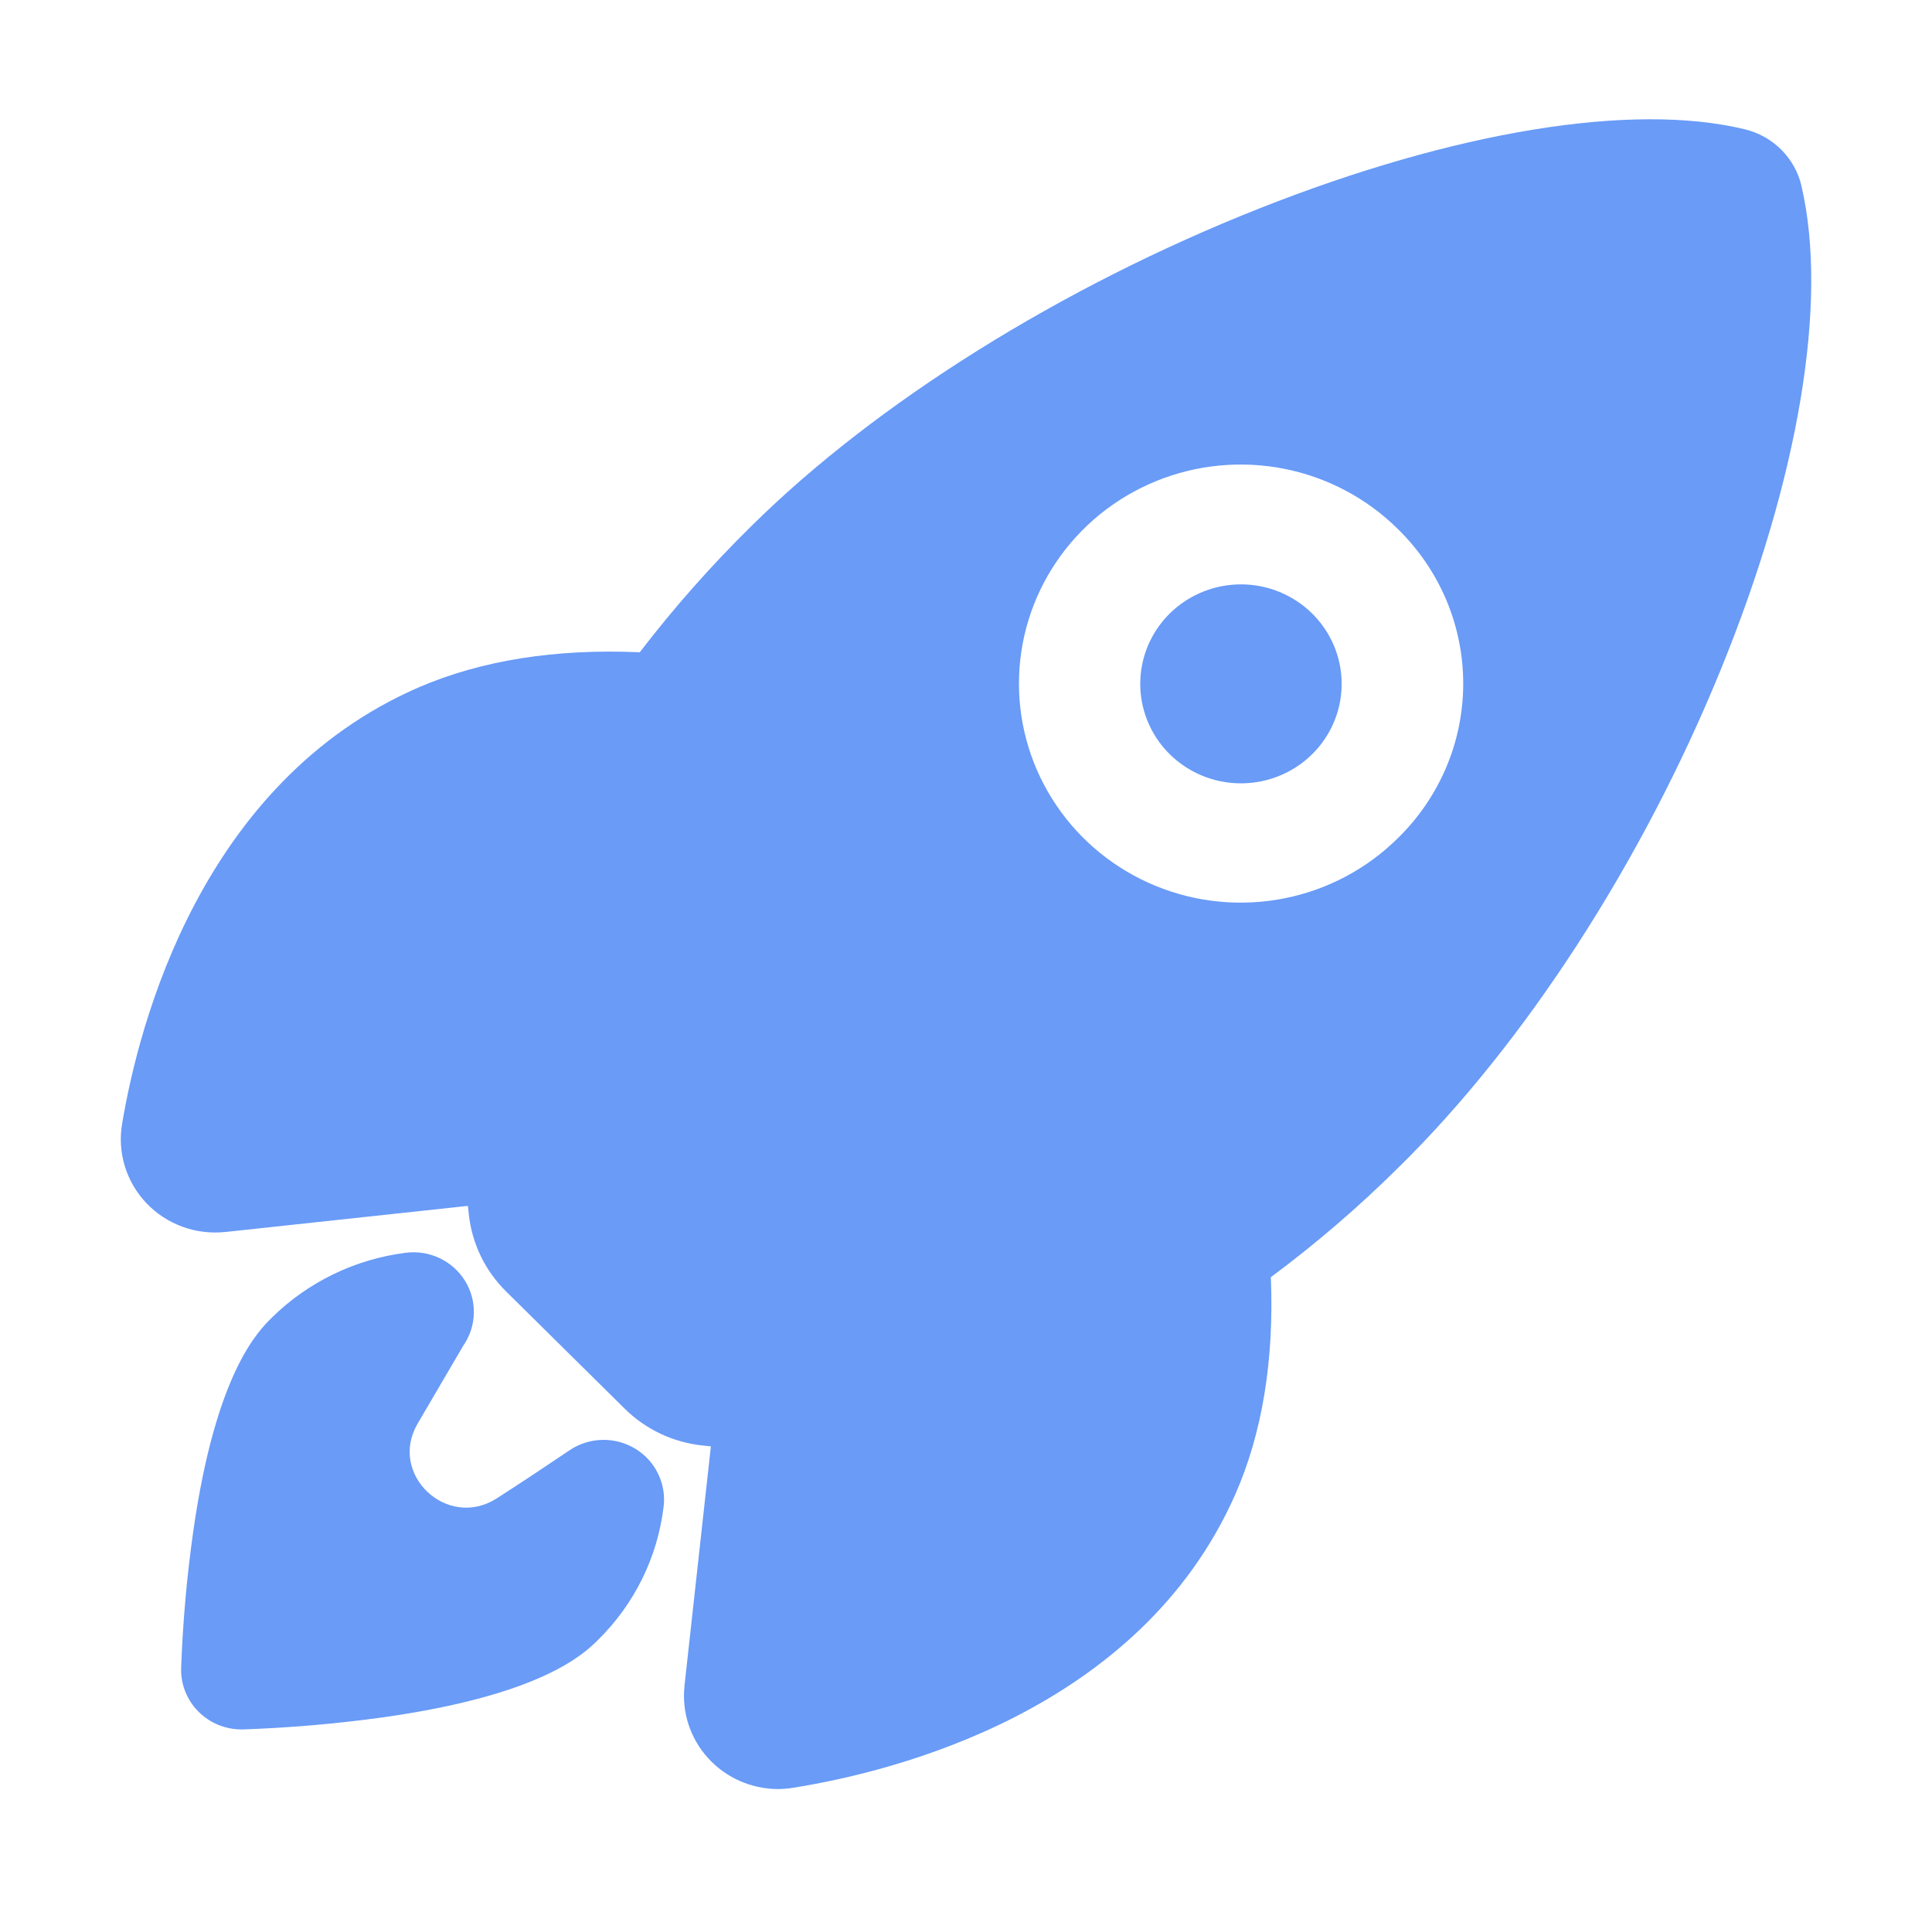
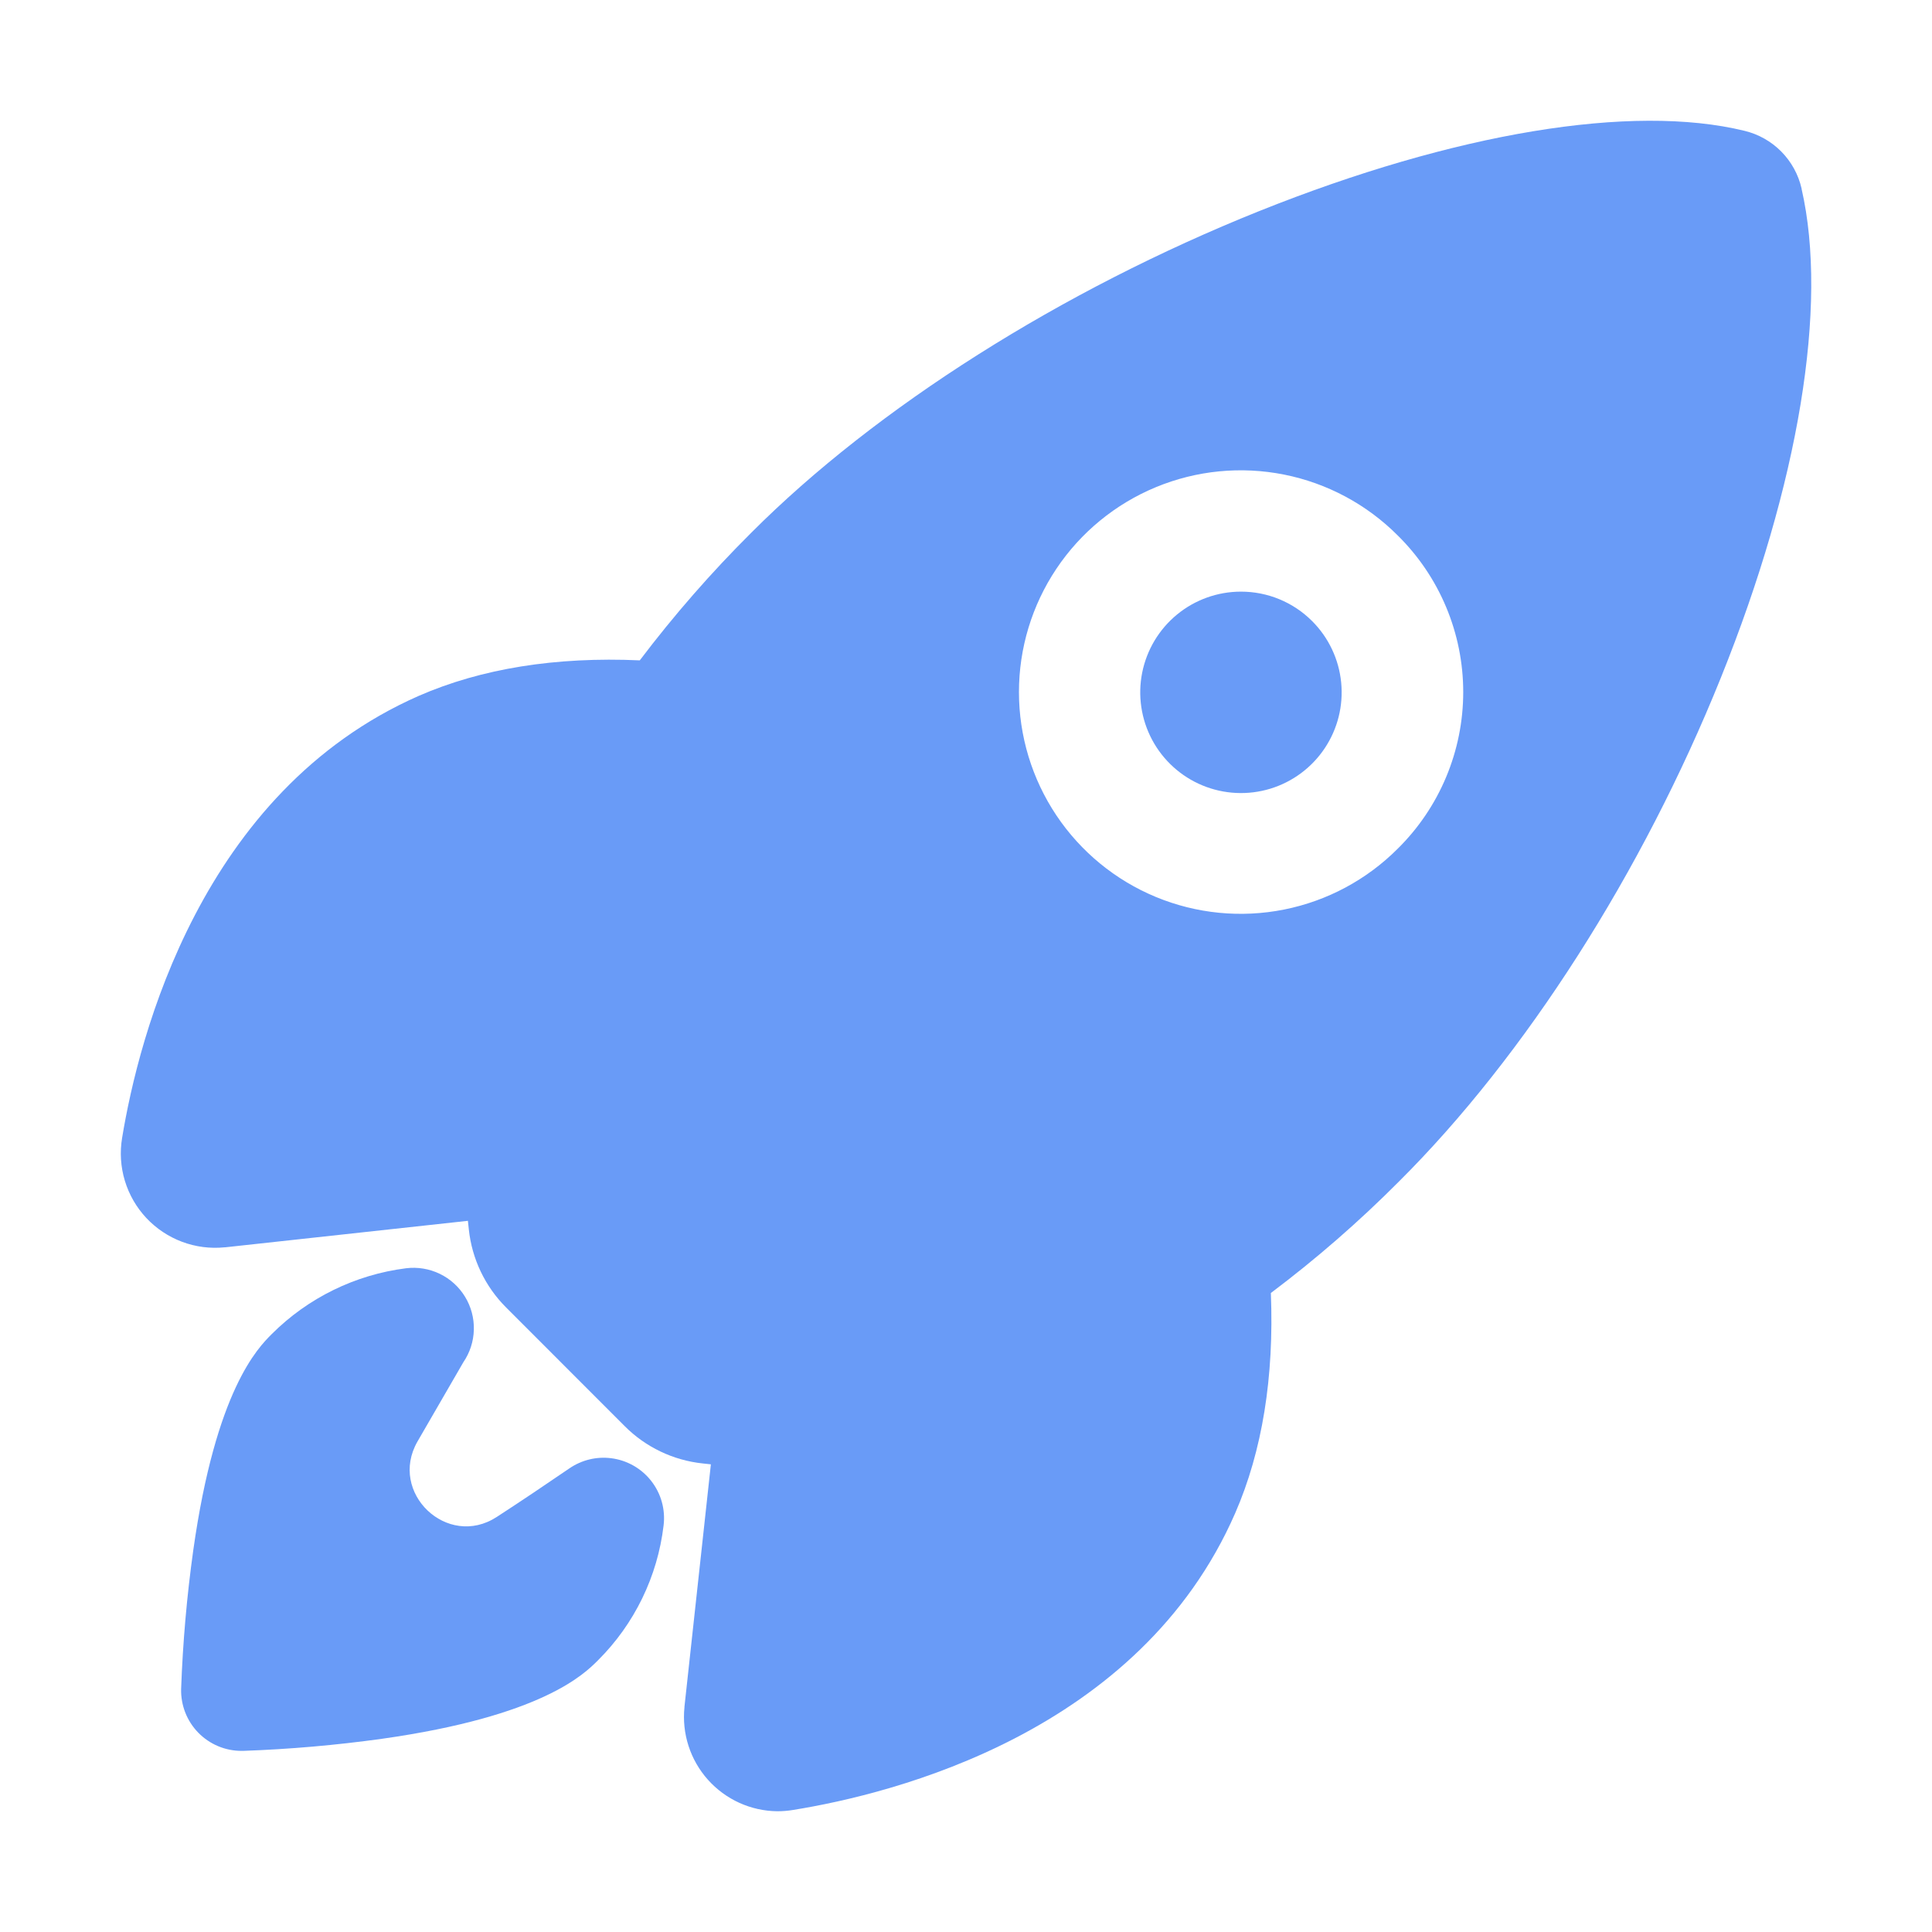
- <svg xmlns="http://www.w3.org/2000/svg" width="81" height="80" viewBox="0 0 81 80" fill="none">
-   <path d="M52.025 24.498C51.048 24.499 50.102 24.834 49.347 25.446C48.592 26.059 48.076 26.911 47.886 27.857C47.696 28.804 47.844 29.786 48.304 30.636C48.765 31.487 49.511 32.154 50.413 32.522C51.316 32.891 52.32 32.939 53.255 32.659C54.19 32.379 54.997 31.787 55.539 30.984C56.082 30.182 56.325 29.218 56.229 28.258C56.133 27.298 55.703 26.401 55.012 25.719C54.62 25.331 54.154 25.023 53.642 24.814C53.129 24.605 52.58 24.497 52.025 24.498Z" fill="#699BF7" />
-   <path d="M75.532 7.822C75.532 7.817 75.532 7.812 75.532 7.808C75.399 7.229 75.104 6.698 74.681 6.275C74.258 5.853 73.724 5.556 73.139 5.417C68.424 4.281 61.008 5.492 52.789 8.742C44.506 12.023 36.744 16.867 31.498 22.058C29.817 23.71 28.255 25.476 26.823 27.344C23.291 27.188 20.179 27.684 17.557 28.814C8.423 32.784 5.814 42.945 5.119 47.117C5.019 47.71 5.058 48.318 5.234 48.893C5.411 49.468 5.719 49.996 6.135 50.434C6.551 50.873 7.064 51.21 7.634 51.421C8.204 51.632 8.816 51.709 9.421 51.648H9.442L19.617 50.552C19.63 50.68 19.644 50.797 19.655 50.905C19.786 52.129 20.339 53.272 21.221 54.142L26.187 59.05C27.067 59.923 28.224 60.47 29.464 60.598L29.804 60.634L28.697 70.672V70.692C28.64 71.233 28.698 71.779 28.867 72.296C29.037 72.813 29.314 73.29 29.68 73.695C30.046 74.101 30.494 74.426 30.996 74.651C31.497 74.876 32.04 74.994 32.59 75C32.81 75 33.029 74.982 33.246 74.947C37.494 74.272 47.777 71.727 51.786 62.656C52.92 60.084 53.422 57.023 53.281 53.541C55.181 52.13 56.976 50.587 58.652 48.923C63.941 43.727 68.861 36.123 72.148 28.061C75.422 20.036 76.654 12.656 75.532 7.822ZM58.595 35.147C57.295 36.432 55.639 37.308 53.835 37.663C52.031 38.018 50.161 37.837 48.462 37.142C46.762 36.447 45.309 35.27 44.288 33.76C43.265 32.249 42.72 30.474 42.72 28.657C42.72 26.84 43.265 25.065 44.288 23.554C45.309 22.044 46.762 20.867 48.462 20.172C50.161 19.478 52.031 19.296 53.835 19.651C55.639 20.006 57.295 20.882 58.595 22.167C59.467 23.015 60.158 24.025 60.631 25.139C61.103 26.253 61.346 27.449 61.346 28.657C61.346 29.865 61.103 31.061 60.631 32.175C60.158 33.289 59.467 34.299 58.595 35.147Z" fill="#699BF7" />
-   <path d="M25.618 60.381C25.006 60.306 24.387 60.455 23.878 60.798C22.867 61.481 21.851 62.156 20.826 62.814C18.752 64.145 16.271 61.808 17.504 59.689L19.426 56.408C19.701 56.011 19.854 55.544 19.866 55.063C19.879 54.582 19.752 54.108 19.498 53.697C19.245 53.286 18.878 52.956 18.439 52.747C18.001 52.537 17.511 52.457 17.027 52.516C14.894 52.782 12.911 53.742 11.391 55.244C10.812 55.817 9.051 57.558 8.103 64.191C7.833 66.096 7.663 68.013 7.594 69.936C7.585 70.27 7.644 70.602 7.767 70.912C7.891 71.223 8.076 71.506 8.312 71.745C8.548 71.984 8.83 72.174 9.141 72.304C9.453 72.433 9.787 72.5 10.125 72.5H10.188C12.136 72.432 14.079 72.265 16.01 72C22.729 71.062 24.491 69.322 25.07 68.75C26.598 67.248 27.568 65.28 27.822 63.166C27.903 62.508 27.716 61.845 27.303 61.323C26.89 60.801 26.284 60.462 25.618 60.381Z" fill="#699BF7" />
+ <svg xmlns="http://www.w3.org/2000/svg" width="160" height="160" viewBox="0 0 160 160" fill="none">
+   <path d="M102.766 48.997C100.836 48.998 98.966 49.668 97.476 50.893C95.985 52.118 94.965 53.822 94.589 55.715C94.213 57.607 94.506 59.572 95.416 61.273C96.327 62.974 97.799 64.307 99.582 65.045C101.365 65.782 103.349 65.879 105.195 65.318C107.041 64.757 108.636 63.573 109.707 61.968C110.779 60.364 111.26 58.437 111.07 56.517C110.88 54.596 110.031 52.801 108.666 51.438C107.892 50.662 106.972 50.047 105.959 49.628C104.947 49.209 103.861 48.995 102.766 48.997V48.997Z" fill="#699BF7" />
+   <path d="M149.2 15.644C149.199 15.634 149.199 15.625 149.2 15.616C148.936 14.457 148.353 13.396 147.518 12.551C146.682 11.706 145.627 11.111 144.472 10.834C135.159 8.562 120.509 10.984 104.275 17.484C87.912 24.047 72.581 33.734 62.219 44.116C58.897 47.419 55.812 50.952 52.984 54.688C46.006 54.375 39.859 55.369 34.681 57.628C16.637 65.569 11.484 85.891 10.113 94.234C9.914 95.42 9.992 96.635 10.34 97.786C10.688 98.936 11.296 99.991 12.118 100.868C12.941 101.745 13.954 102.42 15.08 102.842C16.206 103.263 17.413 103.419 18.609 103.297H18.65L38.75 101.103C38.775 101.359 38.803 101.594 38.825 101.809C39.083 104.259 40.175 106.545 41.919 108.284L51.728 118.1C53.465 119.846 55.751 120.939 58.2 121.197L58.872 121.269L56.684 141.344V141.384C56.573 142.466 56.688 143.558 57.022 144.592C57.357 145.627 57.903 146.58 58.627 147.39C59.351 148.201 60.236 148.852 61.226 149.302C62.215 149.751 63.288 149.989 64.375 150C64.809 150 65.243 149.965 65.672 149.894C74.062 148.544 94.375 143.453 102.294 125.312C104.534 120.169 105.525 114.047 105.247 107.081C108.999 104.26 112.545 101.174 115.856 97.847C126.303 87.453 136.022 72.247 142.516 56.122C148.981 40.072 151.416 25.312 149.2 15.644V15.644ZM115.744 70.294C113.176 72.864 109.904 74.615 106.341 75.325C102.777 76.036 99.084 75.673 95.727 74.284C92.37 72.894 89.5 70.54 87.481 67.519C85.463 64.499 84.385 60.947 84.385 57.314C84.385 53.681 85.463 50.129 87.481 47.109C89.5 44.088 92.37 41.734 95.727 40.345C99.084 38.955 102.777 38.593 106.341 39.303C109.904 40.013 113.176 41.764 115.744 44.334C117.465 46.03 118.832 48.05 119.764 50.278C120.697 52.507 121.178 54.898 121.178 57.314C121.178 59.73 120.697 62.121 119.764 64.35C118.832 66.578 117.465 68.599 115.744 70.294V70.294Z" fill="#699BF7" />
+   <path d="M50.603 120.762C49.394 120.612 48.172 120.909 47.166 121.597C45.169 122.962 43.163 124.313 41.138 125.628C37.041 128.291 32.141 123.616 34.575 119.378L38.372 112.816C38.915 112.022 39.217 111.088 39.242 110.126C39.268 109.165 39.016 108.216 38.515 107.395C38.015 106.573 37.289 105.913 36.423 105.494C35.557 105.075 34.589 104.914 33.634 105.031C29.42 105.564 25.503 107.484 22.5 110.487C21.356 111.634 17.878 115.116 16.006 128.381C15.473 132.192 15.138 136.027 15 139.872C14.983 140.539 15.1 141.203 15.343 141.825C15.587 142.446 15.952 143.013 16.418 143.491C16.884 143.968 17.441 144.348 18.057 144.608C18.672 144.867 19.332 145 20 145H20.125C23.973 144.864 27.811 144.53 31.625 144C44.897 142.125 48.378 138.644 49.522 137.5C52.54 134.495 54.455 130.56 54.956 126.331C55.117 125.016 54.749 123.69 53.932 122.646C53.116 121.602 51.919 120.924 50.603 120.762Z" fill="#699BF7" />
</svg>
